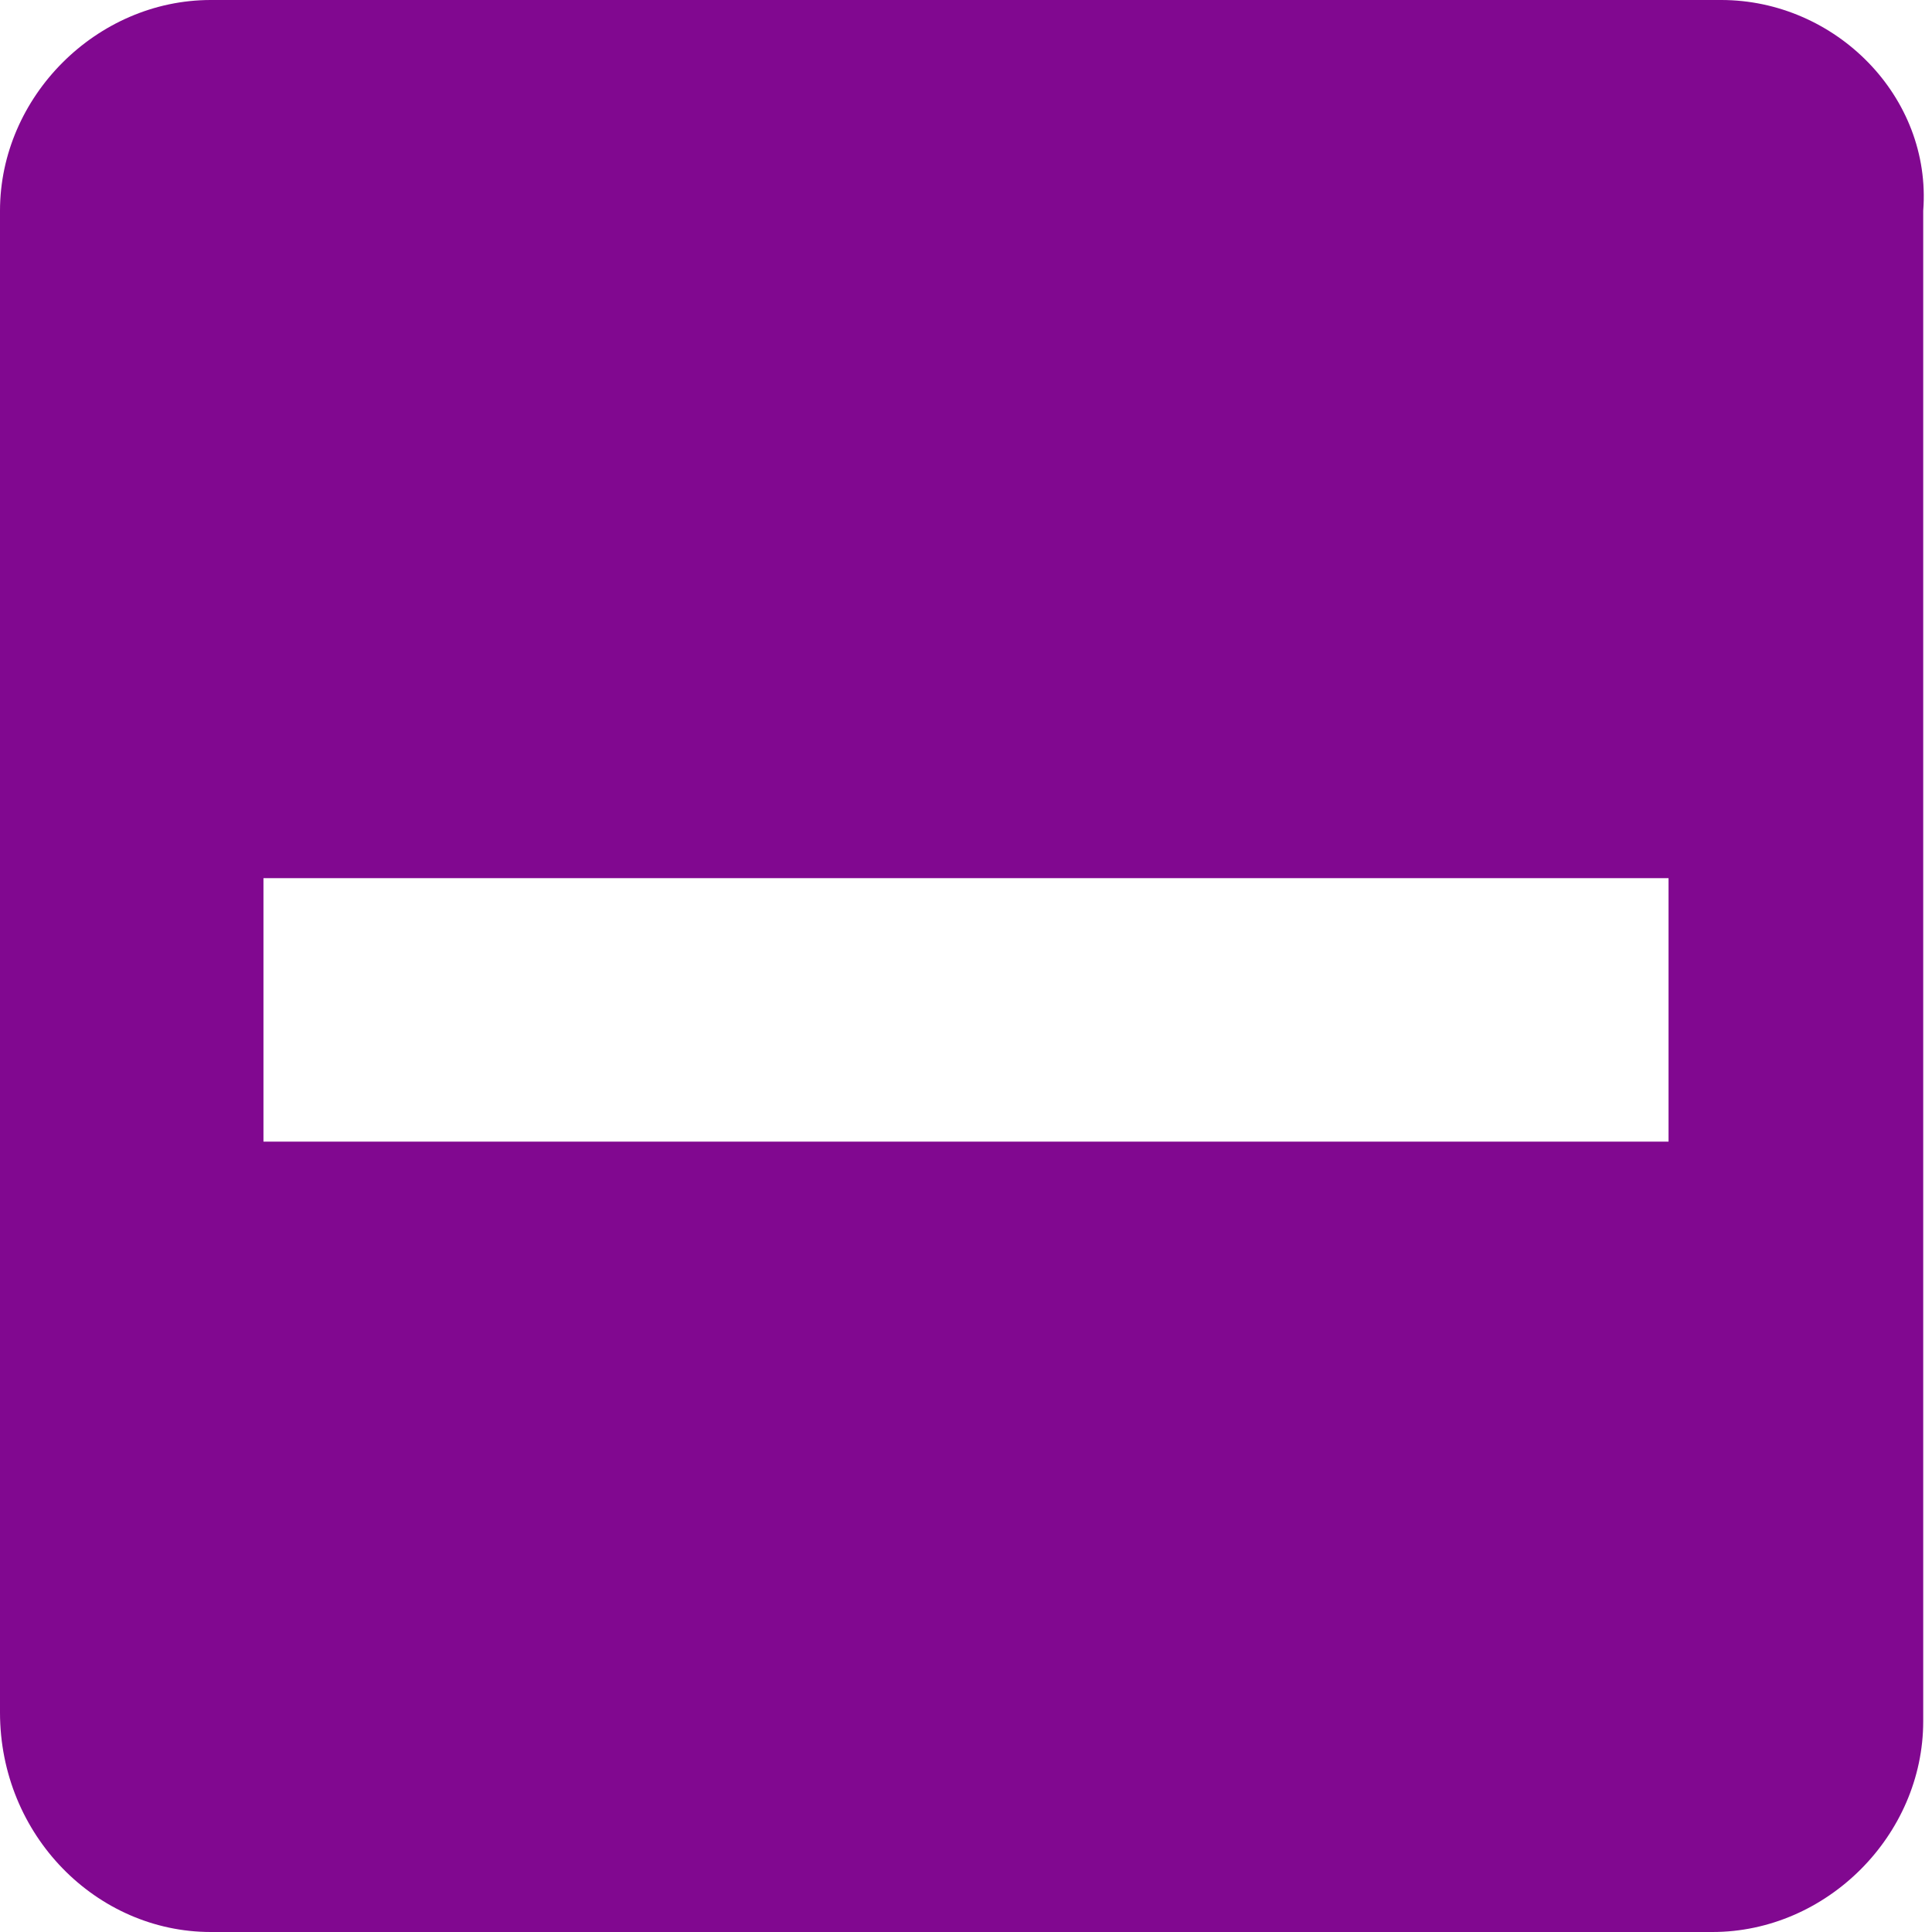
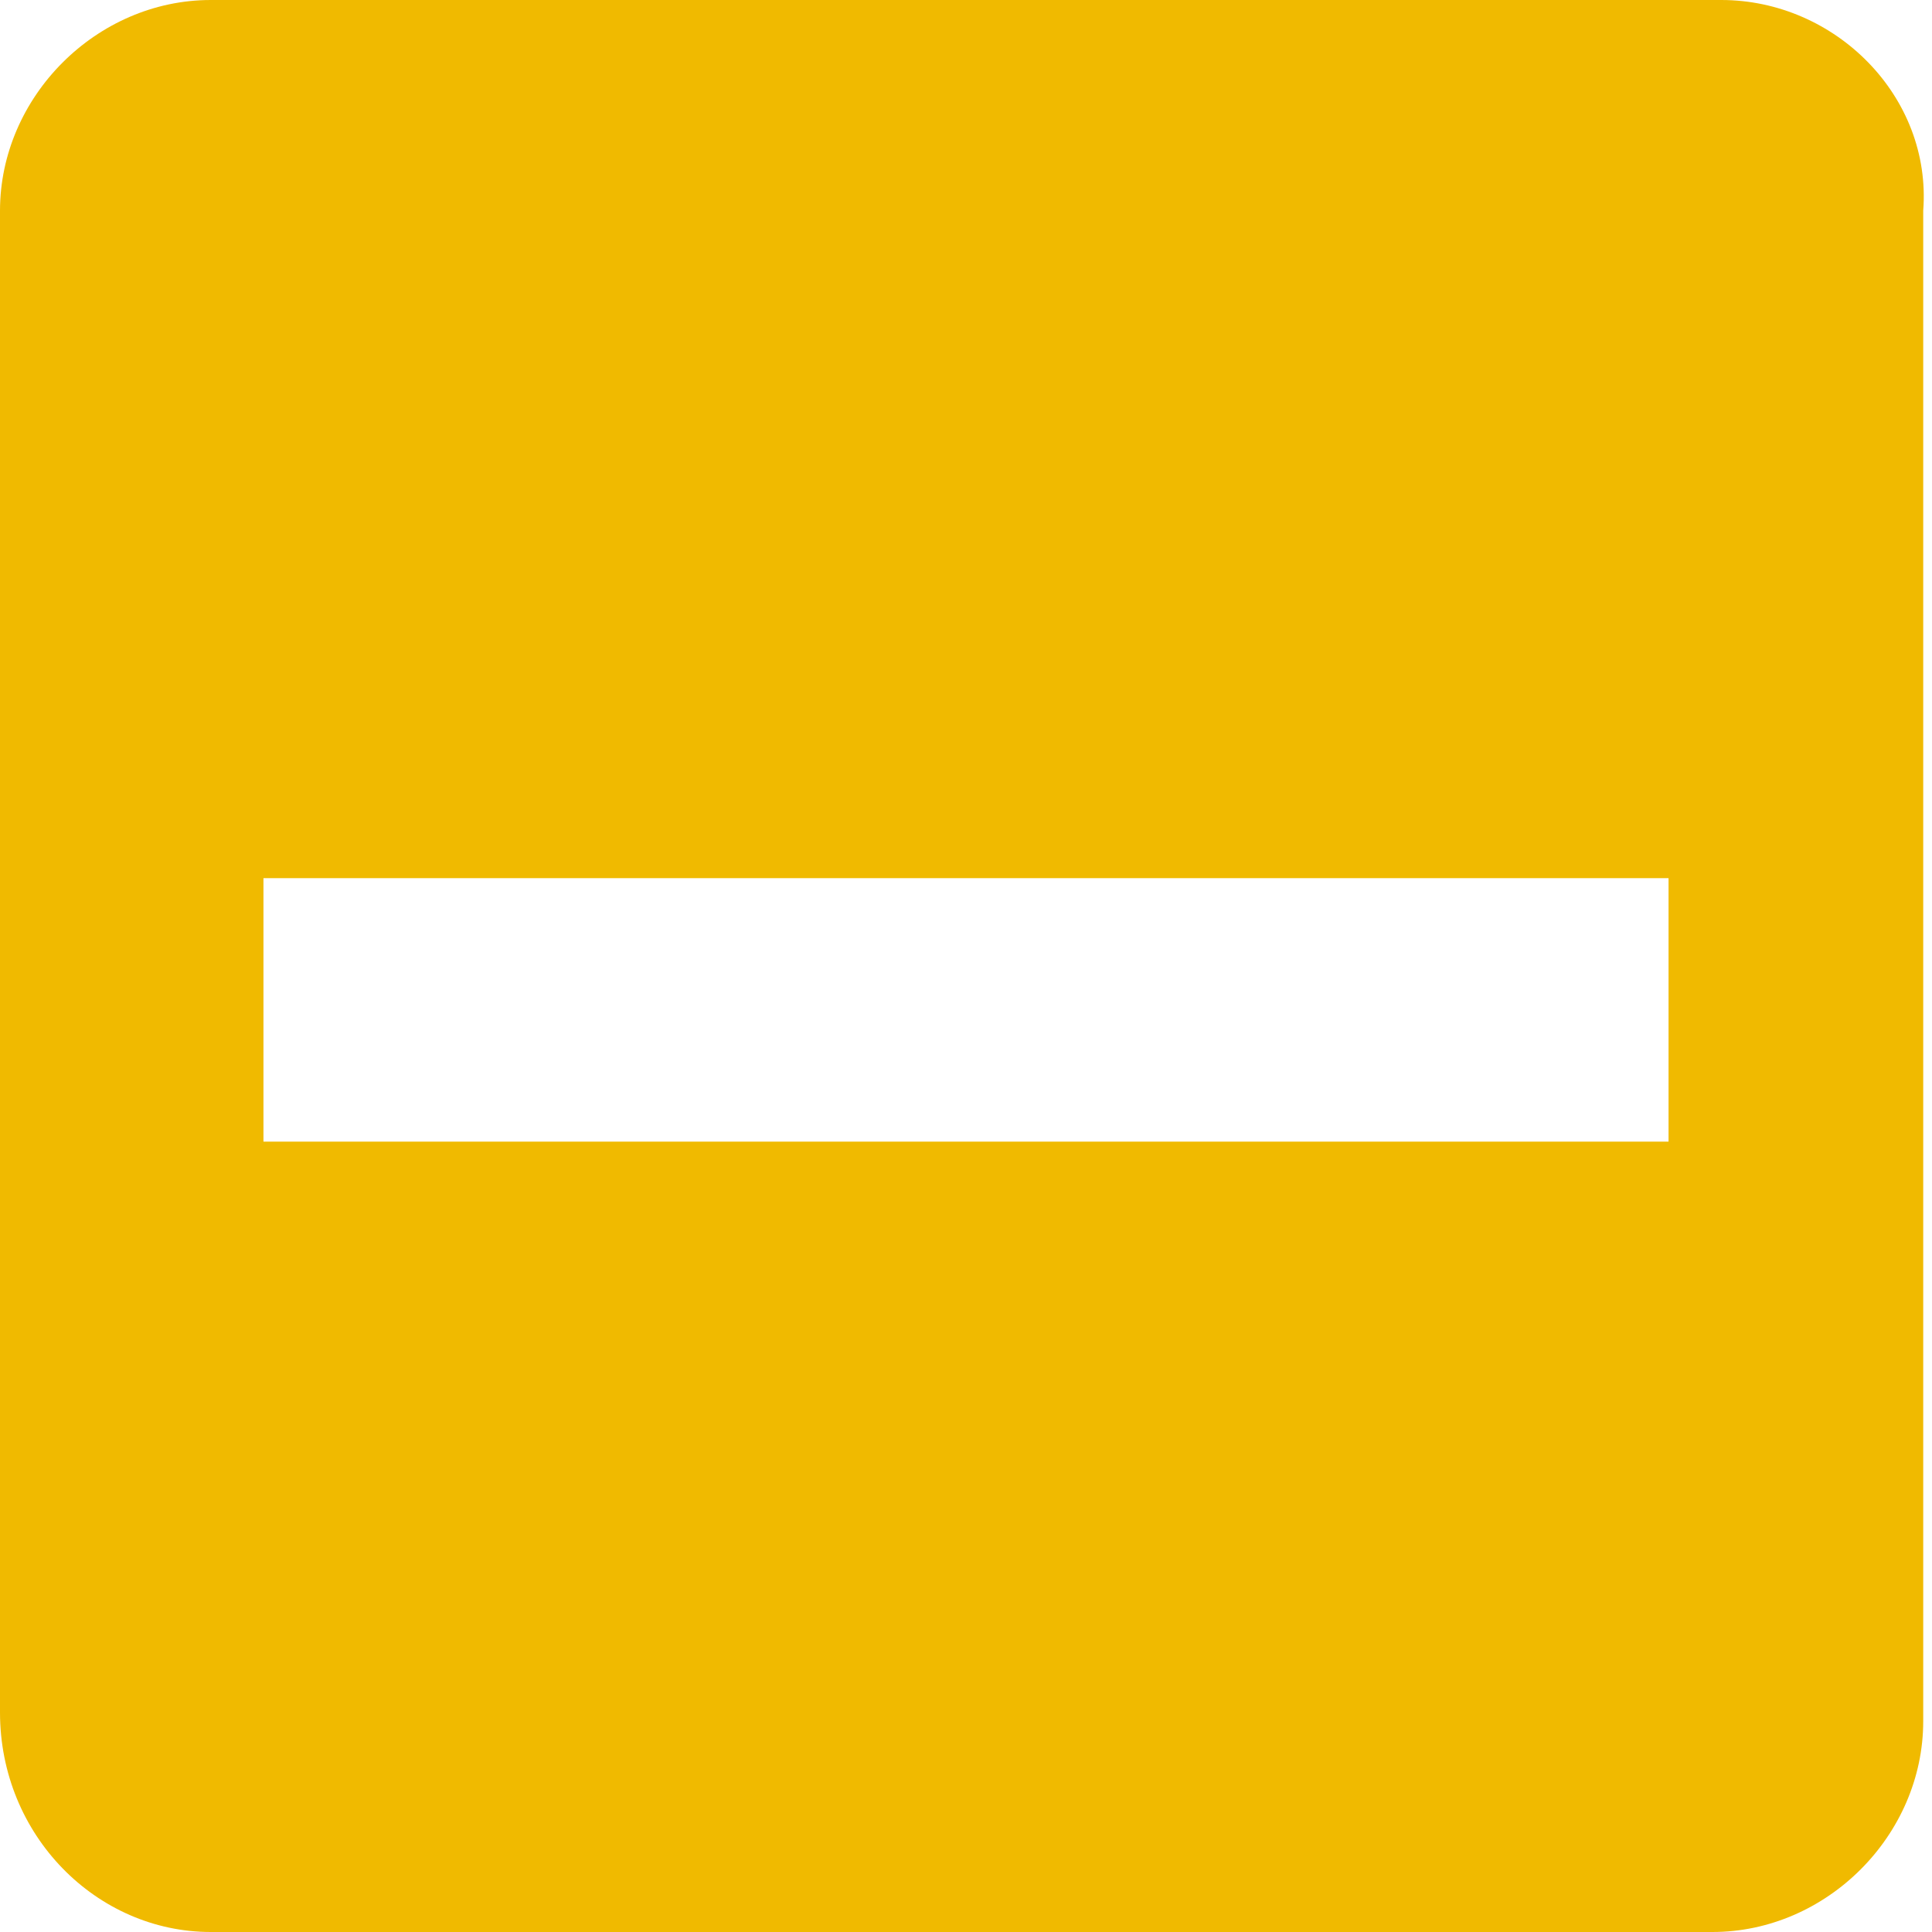
<svg xmlns="http://www.w3.org/2000/svg" version="1.1" id="svg11" x="0px" y="0px" viewBox="0 0 22 22" style="enable-background:new 0 0 22 22;" xml:space="preserve">
-   <style type="text/css">
- 	.st0{fill-rule:evenodd;clip-rule:evenodd;fill:#810890;}
+   <defs id="defs12" />
+   <style type="text/css" id="style2">
+ 	.st0{fill-rule:evenodd;clip-rule:evenodd;fill:#2EA1FF;}
	.st1{fill:none;}
</style>
  <g id="Page-1">
    <g id="ic-check-active" transform="translate(-1, -1)">
      <g id="Group_8199" transform="translate(1, 1)">
-         <path id="check_on_light" class="st0" d="M19.6,0H2.4C1.1,0,0,1.1,0,2.4v17.1C0,20.9,1.1,22,2.4,22h17.1c1.3,0,2.4-1.1,2.4-2.4     V2.4C22,1.1,20.9,0,19.6,0z M3,10h16v3H3V10z" />
+         <path id="check_on_light" class="st0" d="M19.6,0H2.4C1.1,0,0,1.1,0,2.4v17.1C0,20.9,1.1,22,2.4,22h17.1c1.3,0,2.4-1.1,2.4-2.4     V2.4C22,1.1,20.9,0,19.6,0z M3,10h16v3H3V10z" style="fill:#f0ba00;fill-opacity:1" />
      </g>
      <polygon id="Rectangle_4538" class="st1" points="0,0 24,0 24,24 0,24   " />
    </g>
  </g>
</svg>
